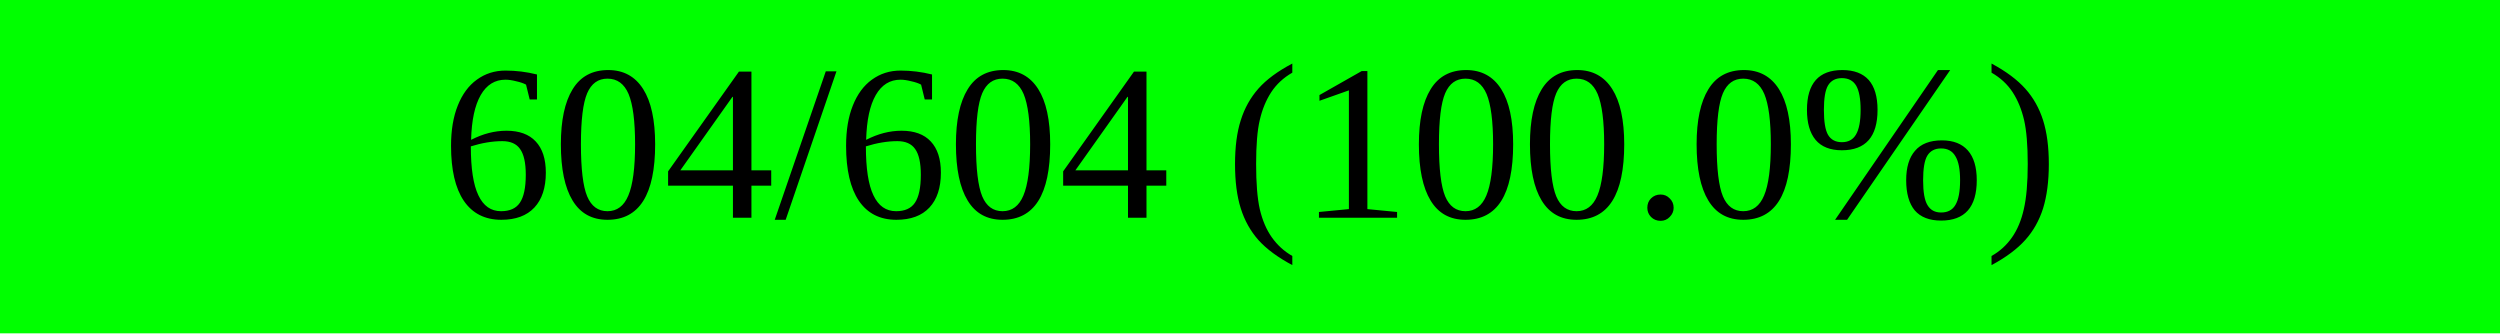
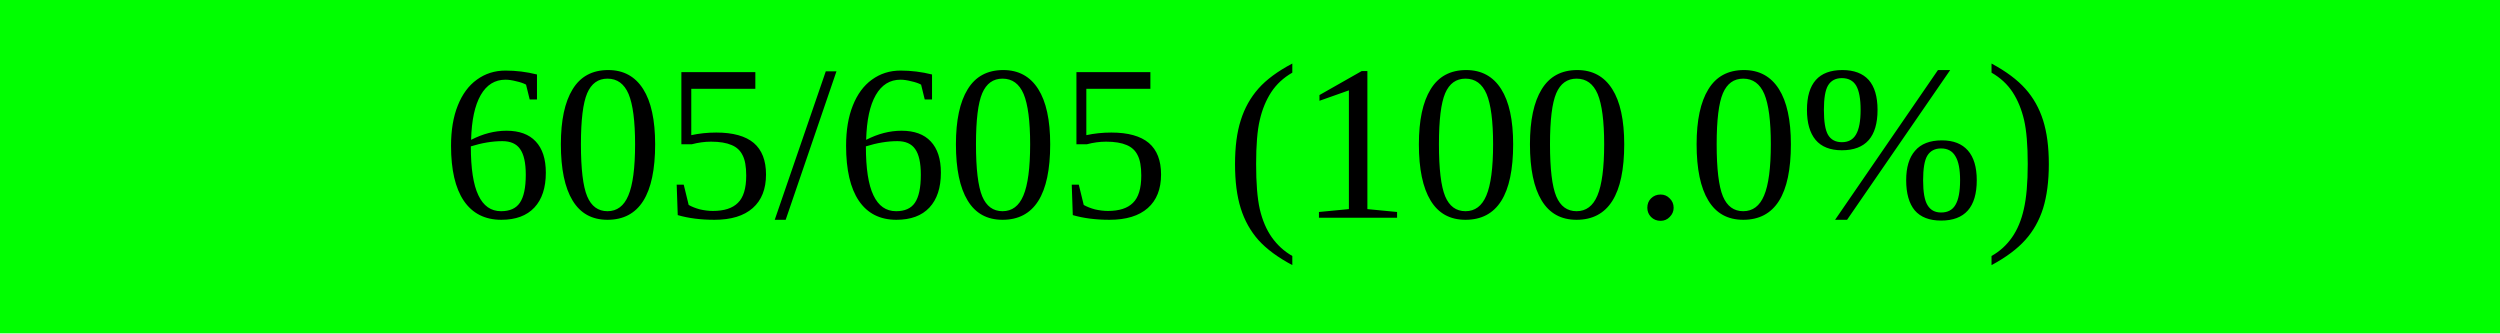
- <svg xmlns="http://www.w3.org/2000/svg" width="150" height="20" preserveAspectRatio="none" version="1.1" viewBox="0 0 150 20" style="background-color:#000">
-   <rect width="150" height="20" x="0" y="0" fill="#0f0" />
-   <rect width="0" height="20" x="150" y="0" fill="red" />
-   <text x="75" y="10" fill="#000" dominant-baseline="middle" font-size="13.333" text-anchor="middle">604/604 (100.0%)</text>
+ <svg xmlns="http://www.w3.org/2000/svg" width="150" height="20" viewBox="0 0 150 20" version="1.1" preserveAspectRatio="none" style="background-color: #000000">
+   <rect x="0" y="0" width="150.0" height="20" fill="#00ff00" />
+   <rect x="150.0" y="0" width="0.0" height="20" fill="#ff0000" />
+   <text x="75.0" y="10.0" text-anchor="middle" dominant-baseline="middle" font-size="13.333" fill="#000000">605/605 (100.0%)</text>
</svg>
